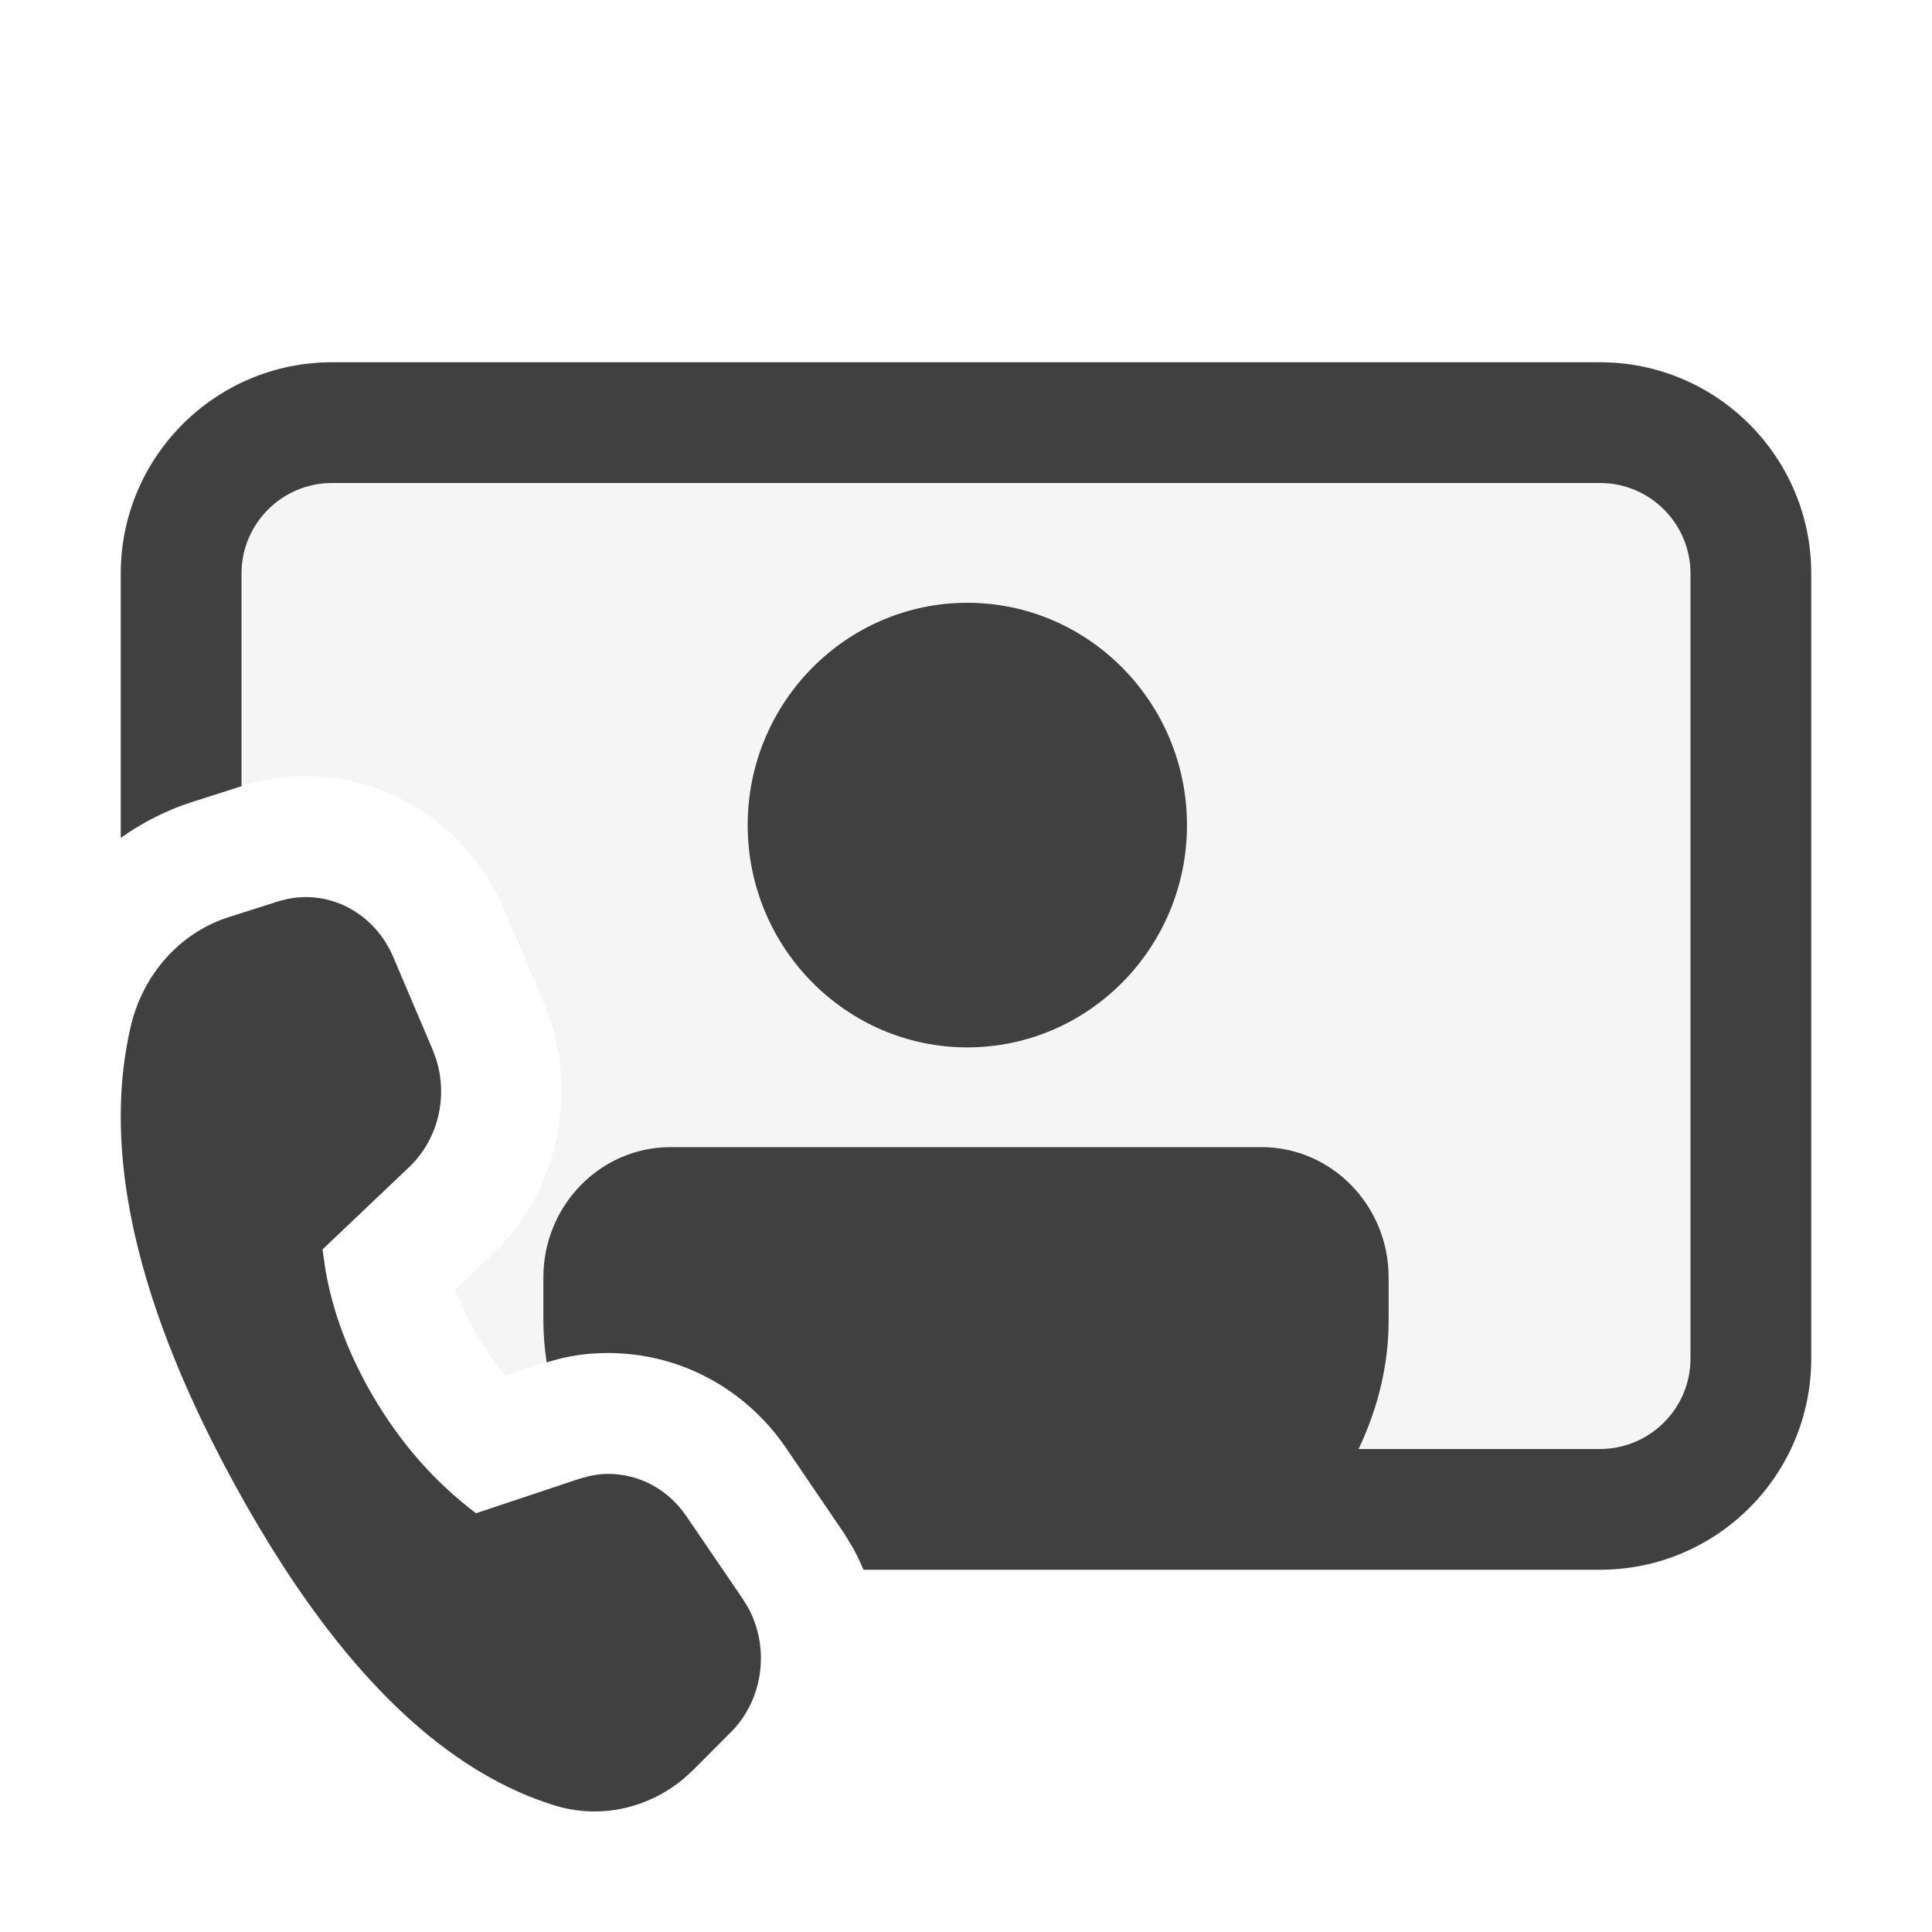
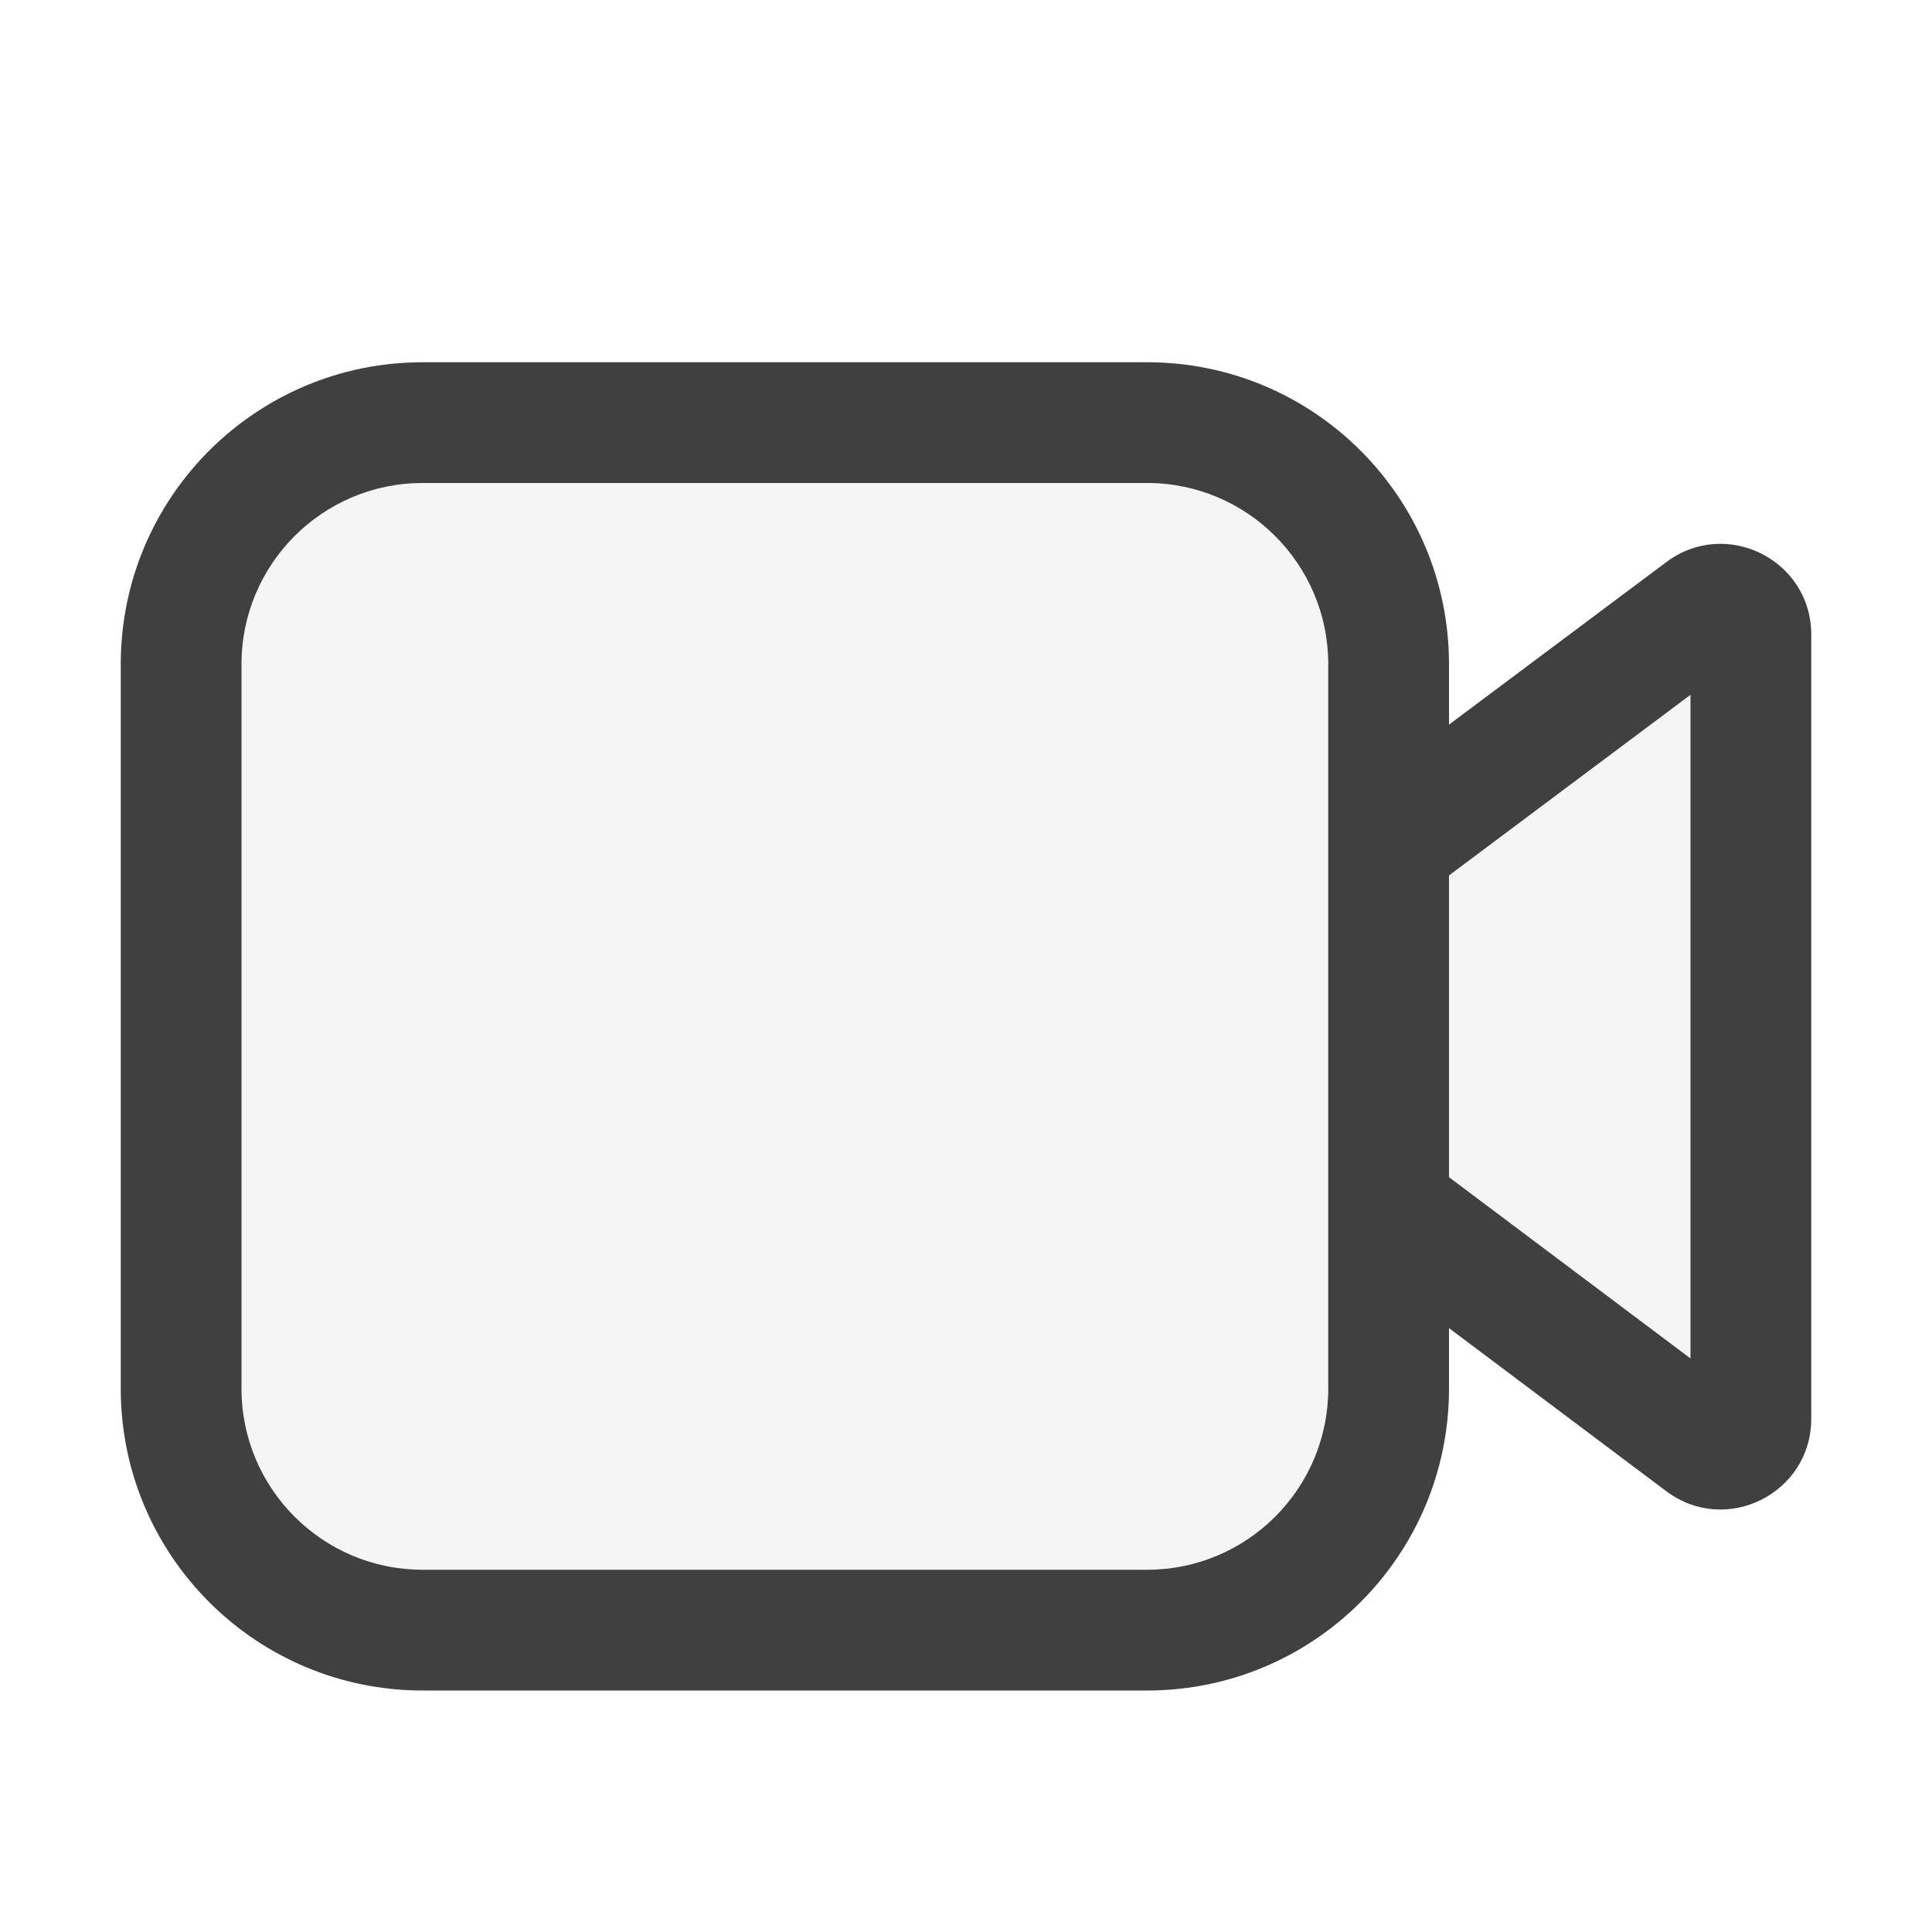
<svg xmlns="http://www.w3.org/2000/svg" version="1.1" id="Layer_1" x="0px" y="0px" width="16px" height="16px" viewBox="0 0 16 16" enable-background="new 0 0 16 16" xml:space="preserve">
  <g id="icon">
-     <path d="M14.6,4.433v7.033c0,0.571,-0.463,1.033,-1.033,1.033H6.856l-0.346,-0.508c-0.303,-0.445,-0.779,-0.729,-1.307,-0.779c-0.055,-0.005,-0.11,-0.008,-0.165,-0.008c-0.051,0,-0.102,0.002,-0.15,0.006c-0.072,0.006,-0.144,0.017,-0.214,0.032l-0.027,0.006l-0.136,0.037l-0.324,0.108c-0.088,-0.105,-0.169,-0.221,-0.243,-0.348c-0.071,-0.122,-0.129,-0.244,-0.174,-0.366l0.305,-0.289c0.507,-0.482,0.701,-1.23,0.493,-1.907l-0.008,-0.025l-0.049,-0.133l-0.336,-0.791c-0.285,-0.672,-0.931,-1.106,-1.645,-1.106c-0.119,0,-0.24,0.012,-0.357,0.037l-0.025,0.005l-0.127,0.033L1.59,6.642c-0.03,0.01,-0.06,0.021,-0.09,0.032V4.433C1.5,3.863,1.963,3.4,2.533,3.4h11.033C14.137,3.4,14.6,3.863,14.6,4.433z" id="b" fill="#F5F5F5" />
-     <path d="M8.011,8.674c-1.003,0,-1.819,-0.826,-1.819,-1.841c0,-1.015,0.816,-1.841,1.819,-1.841c1.003,0,1.819,0.826,1.819,1.841C9.83,7.848,9.014,8.674,8.011,8.674zM13.25,3h-10.5C1.784,3,1,3.784,1,4.75v2.189c0.179,-0.127,0.377,-0.229,0.59,-0.297l0.41,-0.131V4.75c0,-0.414,0.336,-0.75,0.75,-0.75h10.5c0.414,0,0.75,0.336,0.75,0.75v6.5c0,0.414,-0.336,0.75,-0.75,0.75H12.8h-1.549c0.163,-0.341,0.249,-0.704,0.249,-1.063v-0.358C11.5,9.984,11.028,9.5,10.447,9.5H5.553C4.972,9.5,4.5,9.984,4.5,10.579v0.358c0,0.115,0.01,0.23,0.027,0.345l0.12,-0.033l0.027,-0.006c0.07,-0.015,0.142,-0.026,0.214,-0.032c0.048,-0.004,0.1,-0.006,0.15,-0.006c0.054,0,0.11,0.003,0.165,0.008c0.528,0.05,1.004,0.334,1.307,0.779l0.481,0.707l0.072,0.119l0.012,0.022c0.028,0.052,0.053,0.106,0.076,0.16H13.25c0.967,0,1.75,-0.783,1.75,-1.75v-6.5C15,3.784,14.216,3,13.25,3z" id="c1" fill="#404040" />
-     <path d="M1.895,7.595l0.408,-0.13l0.077,-0.02c0.359,-0.075,0.724,0.121,0.877,0.481l0.326,0.767l0.031,0.085c0.097,0.314,0.011,0.663,-0.226,0.888l-0.717,0.681l0.025,0.174c0.061,0.347,0.189,0.69,0.386,1.029c0.229,0.395,0.516,0.722,0.86,0.982l0.861,-0.287l0.082,-0.022c0.03,-0.006,0.061,-0.011,0.091,-0.014c0.045,-0.004,0.091,-0.004,0.135,0.001c0.225,0.021,0.436,0.144,0.573,0.346l0.467,0.685l0.046,0.075c0.18,0.333,0.125,0.759,-0.144,1.029l-0.31,0.311l-0.08,0.073c-0.302,0.253,-0.703,0.338,-1.076,0.221c-0.806,-0.251,-1.557,-0.918,-2.254,-1.999c0,0,0,0,0,0c-0.134,-0.208,-0.267,-0.432,-0.397,-0.671c-0.621,-1.139,-0.933,-2.146,-0.936,-3.02v-0.028c0.001,-0.253,0.028,-0.495,0.081,-0.725C1.181,8.07,1.49,7.724,1.895,7.595z" id="c2" fill="#404040" />
+     <path d="M14.02,5.2L11.5,7.3V5.625C11.5,4.451,10.549,3.5,9.375,3.5h-5.75C2.451,3.5,1.5,4.451,1.5,5.625v5.85C1.5,12.649,2.451,13.6,3.625,13.6h5.75c1.174,0,2.125,-0.951,2.125,-2.125V9.9l2.52,2.1c0.191,0.159,0.48,0.023,0.48,-0.225V5.424C14.5,5.176,14.211,5.041,14.02,5.2z" id="b" fill="#F5F5F5" />
+     <path d="M2,5.5c0,-0.828,0.672,-1.5,1.5,-1.5h6c0.828,0,1.5,0.672,1.5,1.5v6c0,0.828,-0.672,1.5,-1.5,1.5H3.5c-0.828,0,-1.5,-0.672,-1.5,-1.5V5.5zM3.5,3c-1.381,0,-2.5,1.119,-2.5,2.5v6c0,1.381,1.119,2.5,2.5,2.5h6c1.381,0,2.5,-1.119,2.5,-2.5v-0.501l1.8,1.351c0.494,0.371,1.2,0.018,1.2,-0.6V5.255c0,-0.618,-0.705,-0.97,-1.199,-0.601L12,6.001V5.5c0,-1.381,-1.119,-2.5,-2.5,-2.5H3.5zM12,7.25l2,-1.496v5.496l-2,-1.501V7.25z" id="c1" fill="#404040" />
  </g>
</svg>
